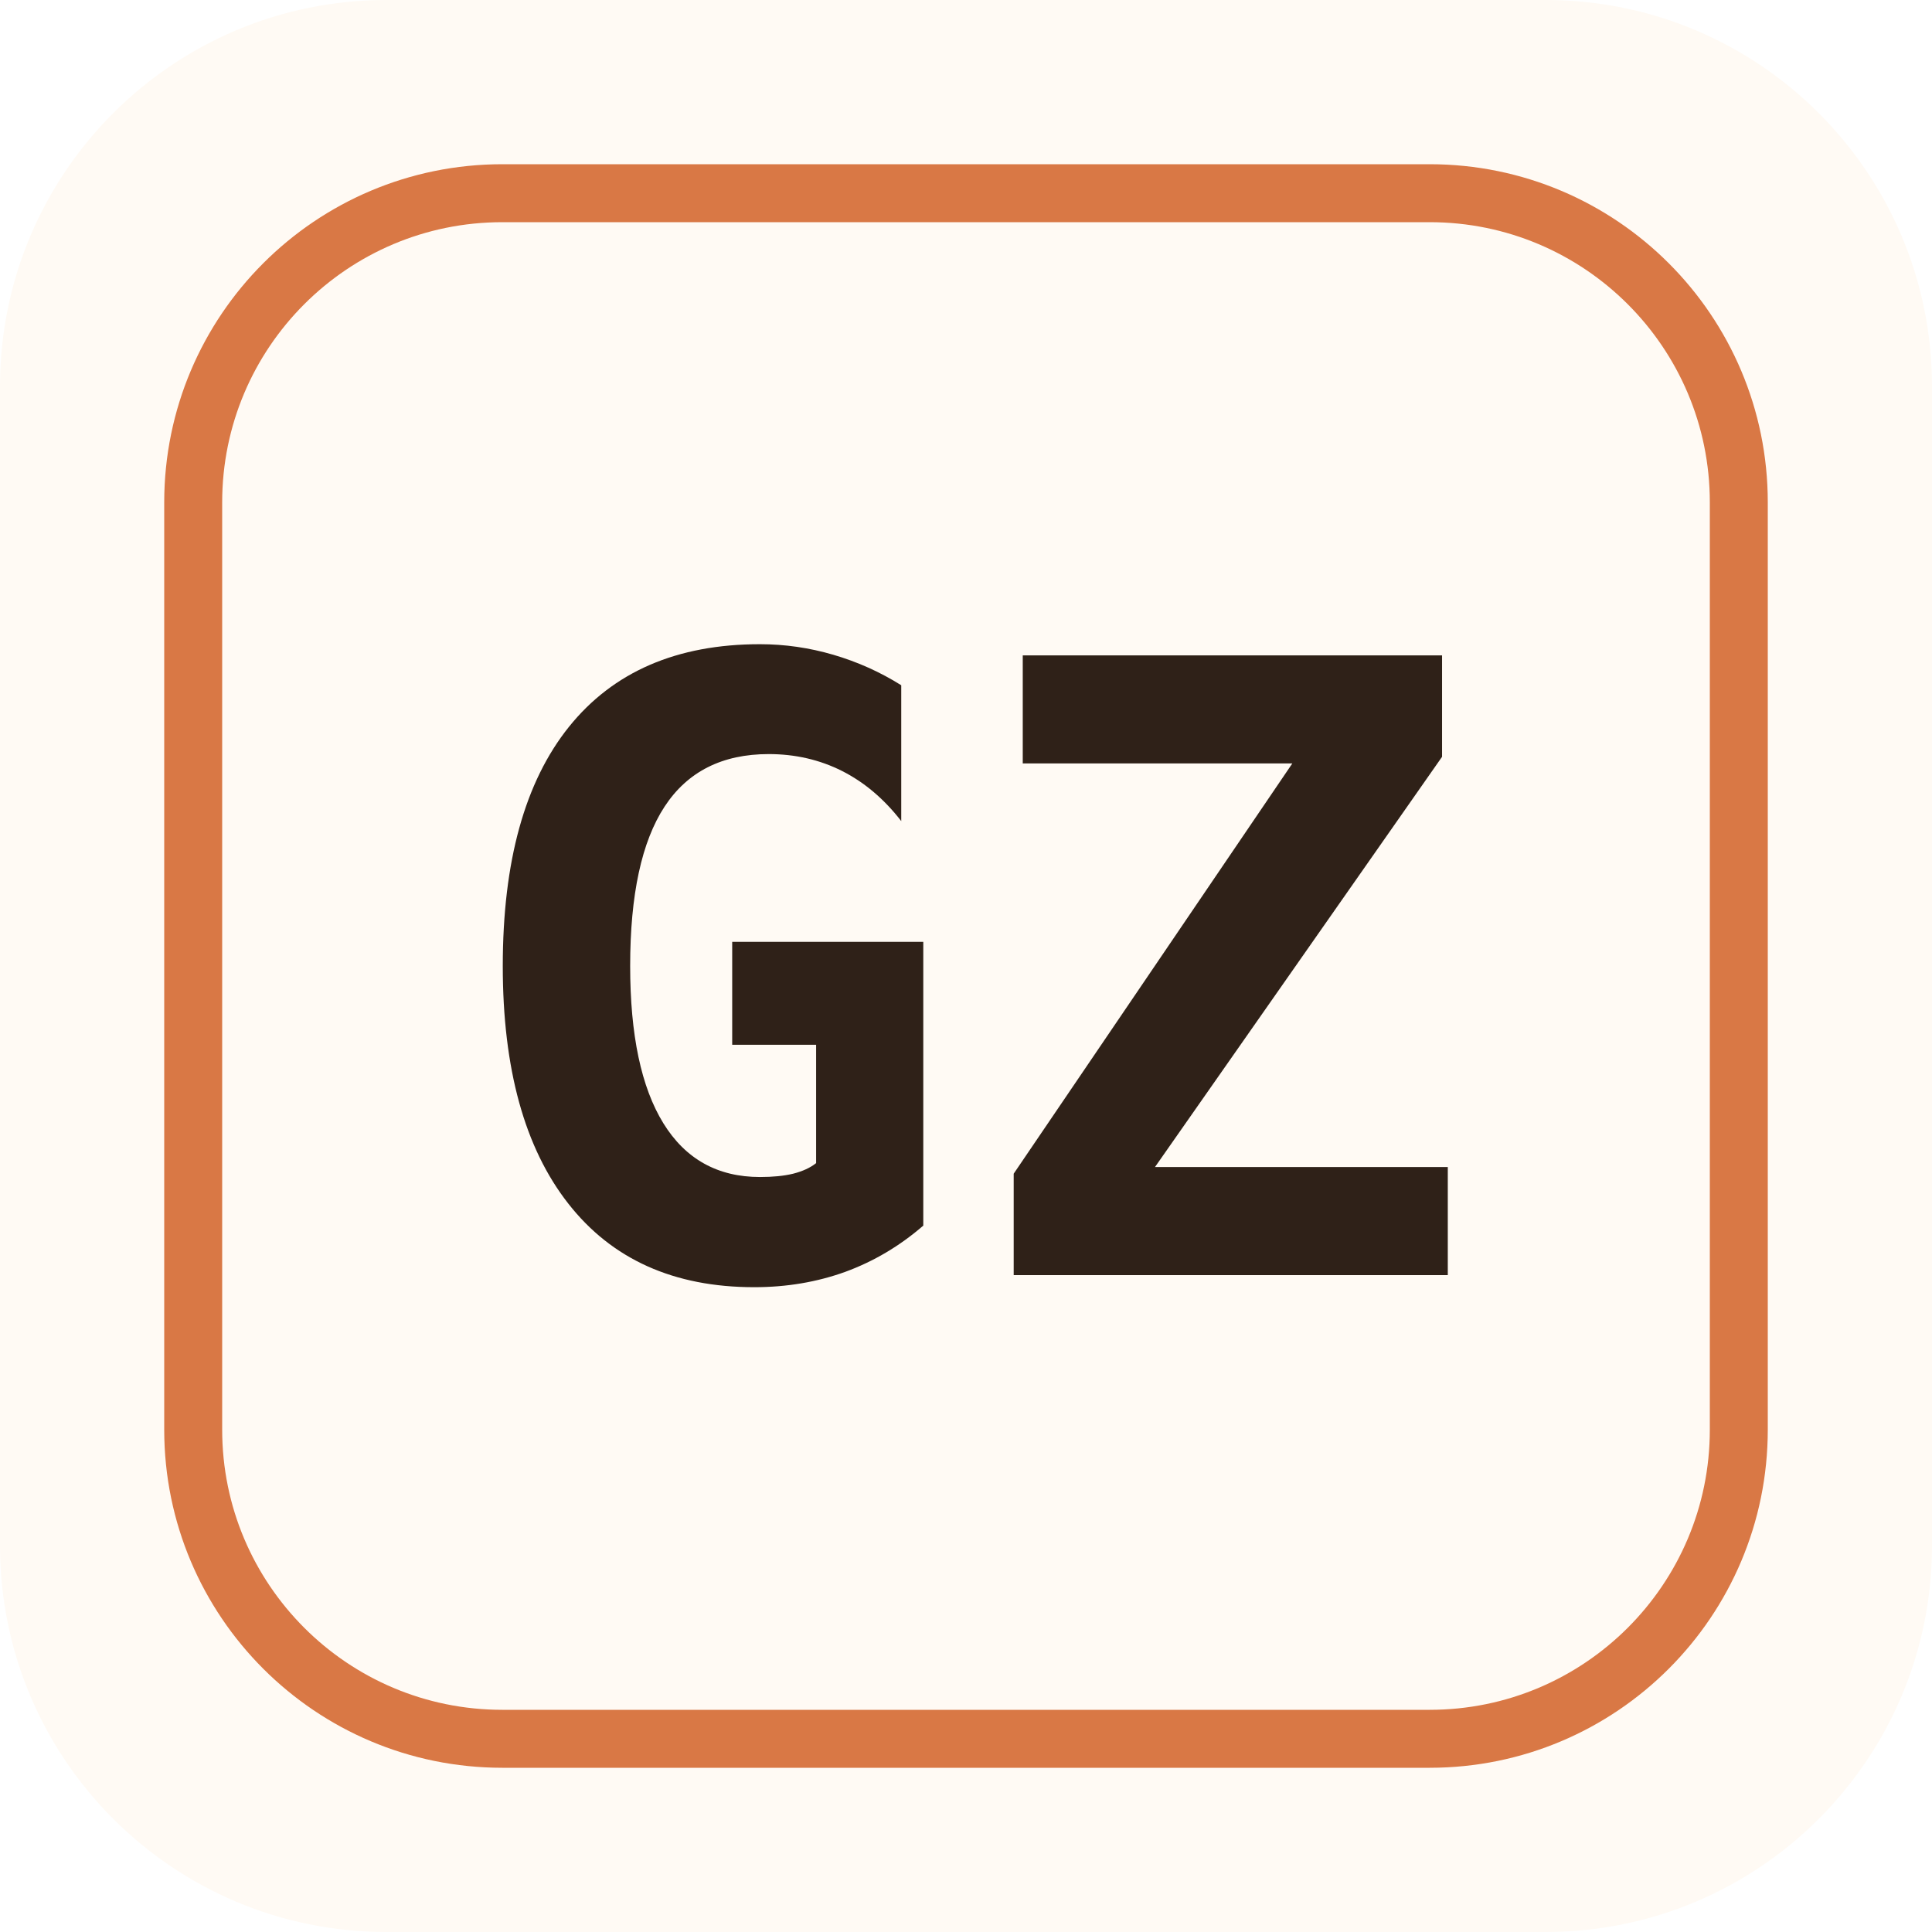
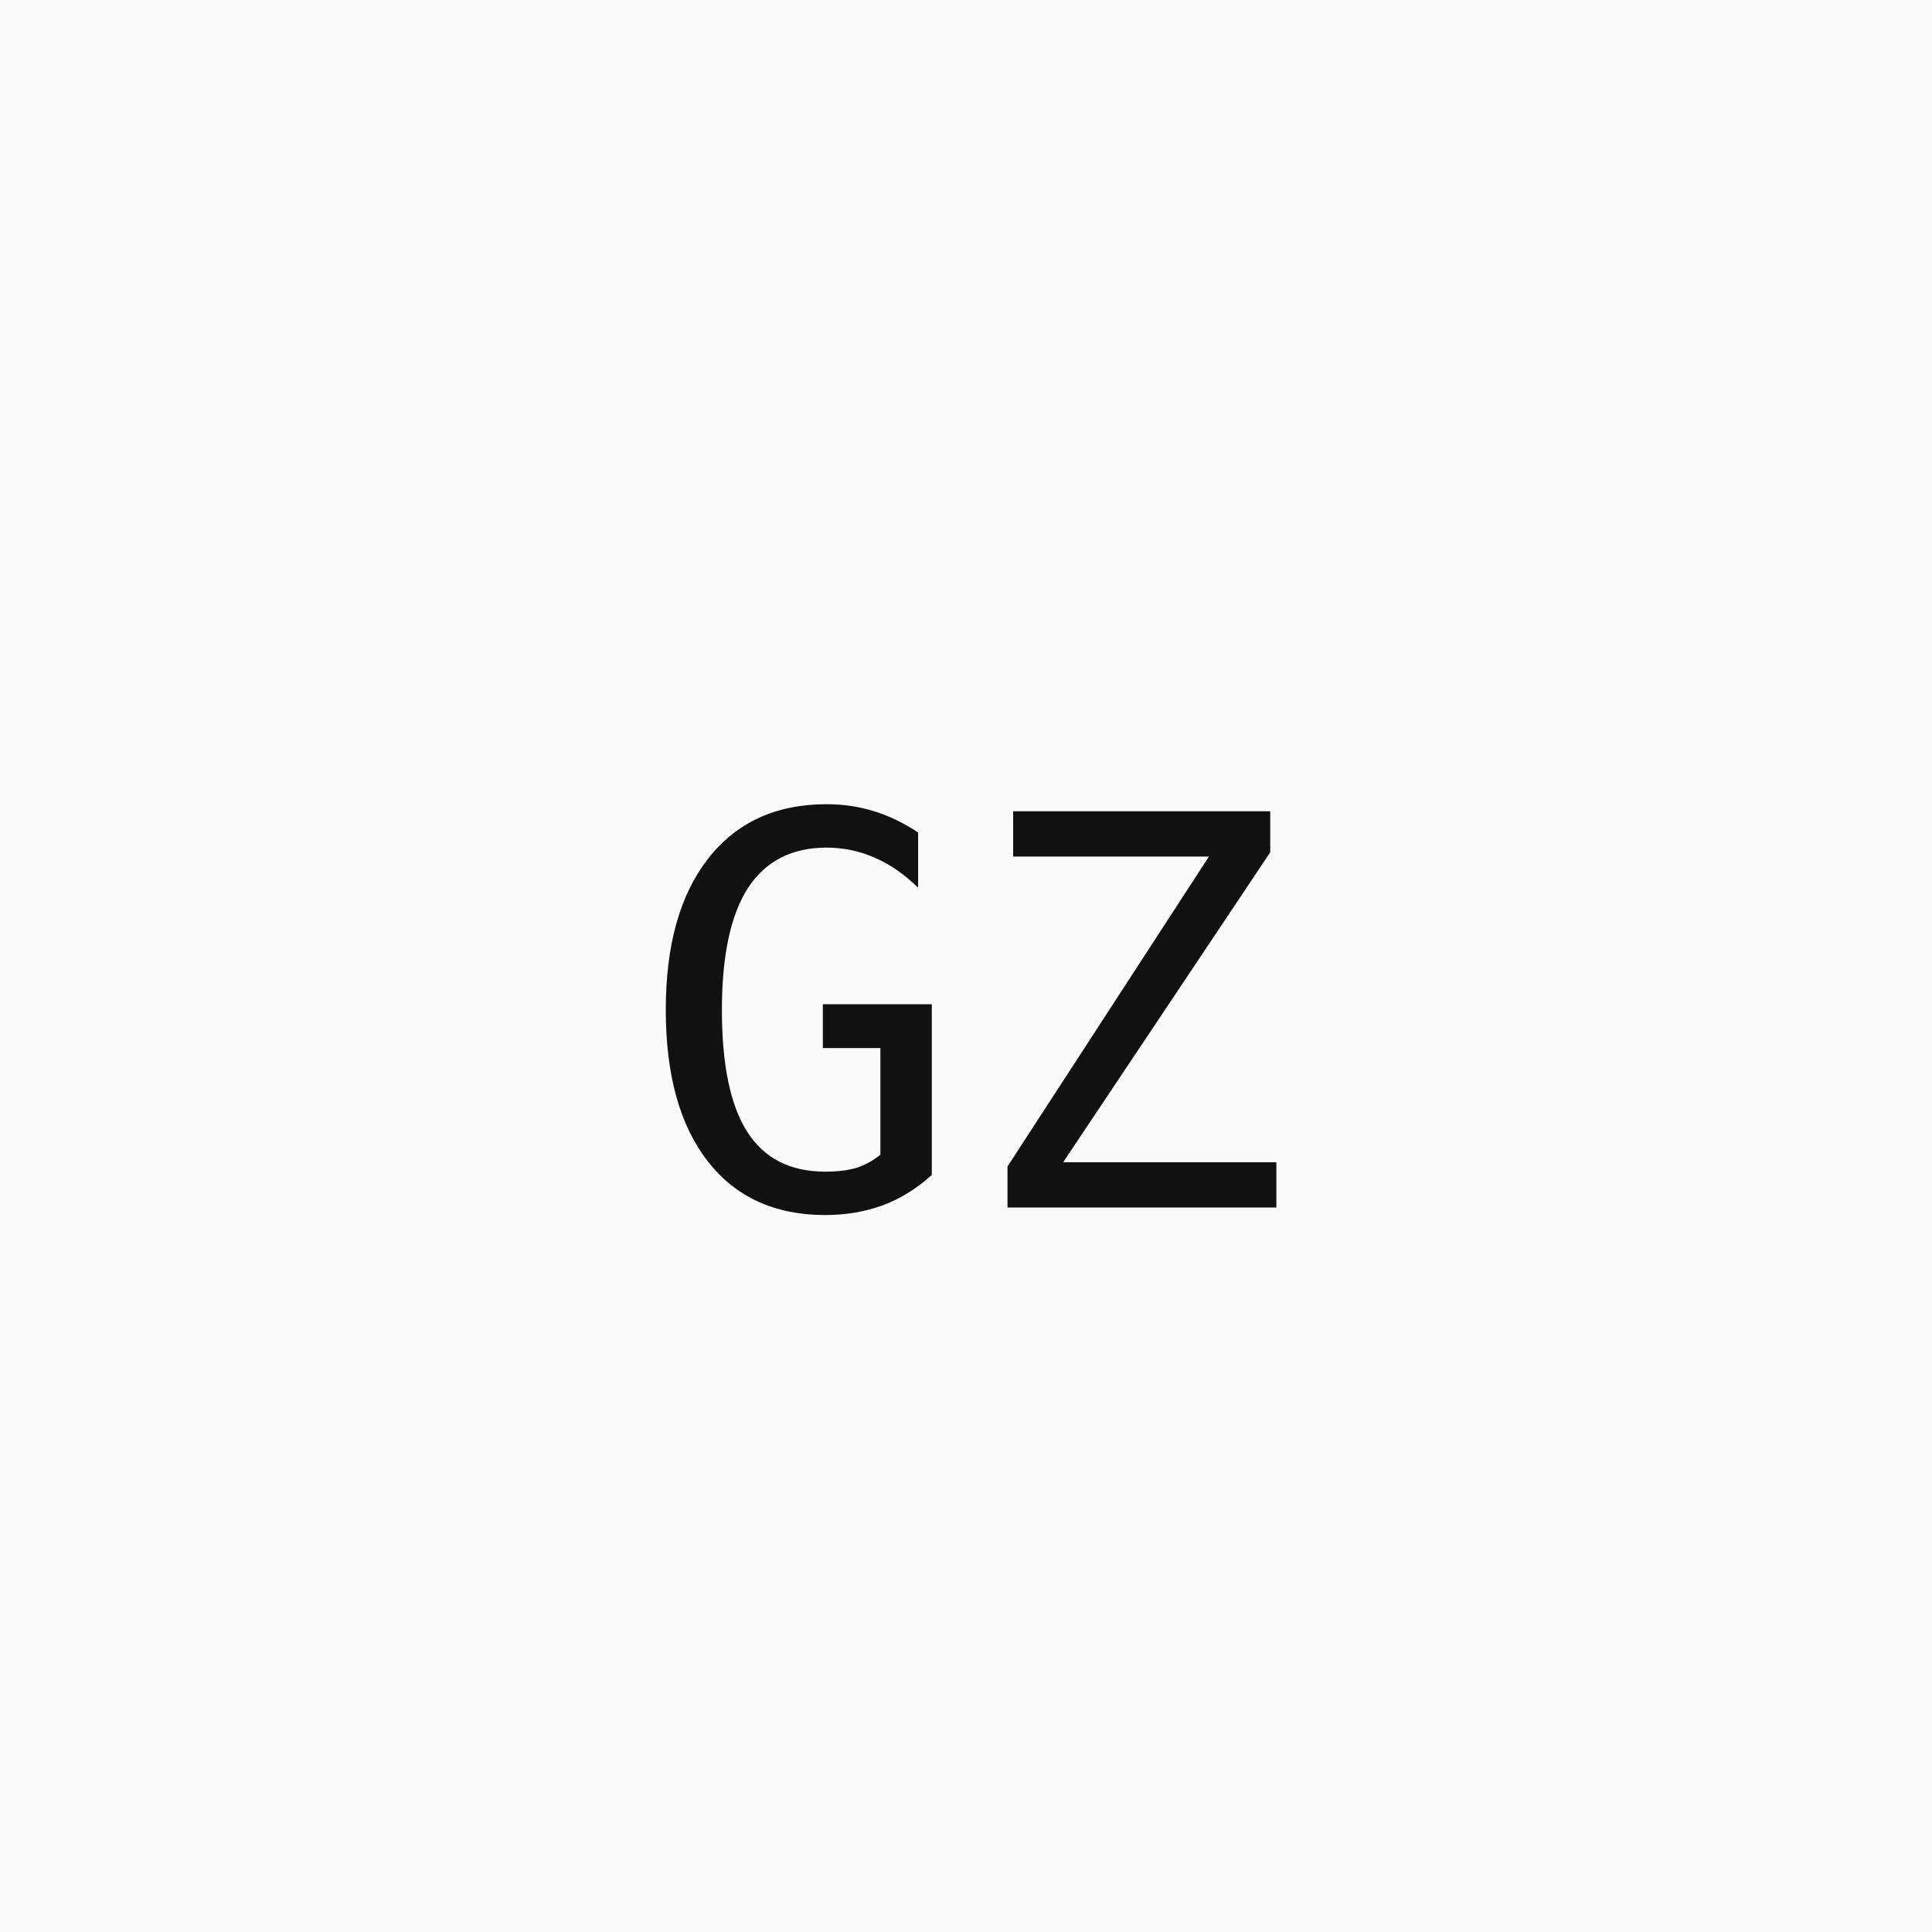
- <svg xmlns="http://www.w3.org/2000/svg" viewBox="0 0 100 100">
-   <rect width="100" height="100" rx="20" fill="#fffaf4" />
-   <rect x="10" y="10" width="80" height="80" rx="16" fill="none" stroke="#d97845" stroke-width="3" />
-   <text x="50" y="66" text-anchor="middle" font-family="'JetBrains Mono', monospace" font-size="44" font-weight="700" fill="#2f2118">GZ</text>
+ <svg xmlns="http://www.w3.org/2000/svg" viewBox="0 0 64 64">
+   <rect width="64" height="64" fill="#fafafa" />
+   <text x="32" y="40" text-anchor="middle" font-family="ui-monospace,monospace" font-size="18" fill="#111">GZ</text>
</svg>
